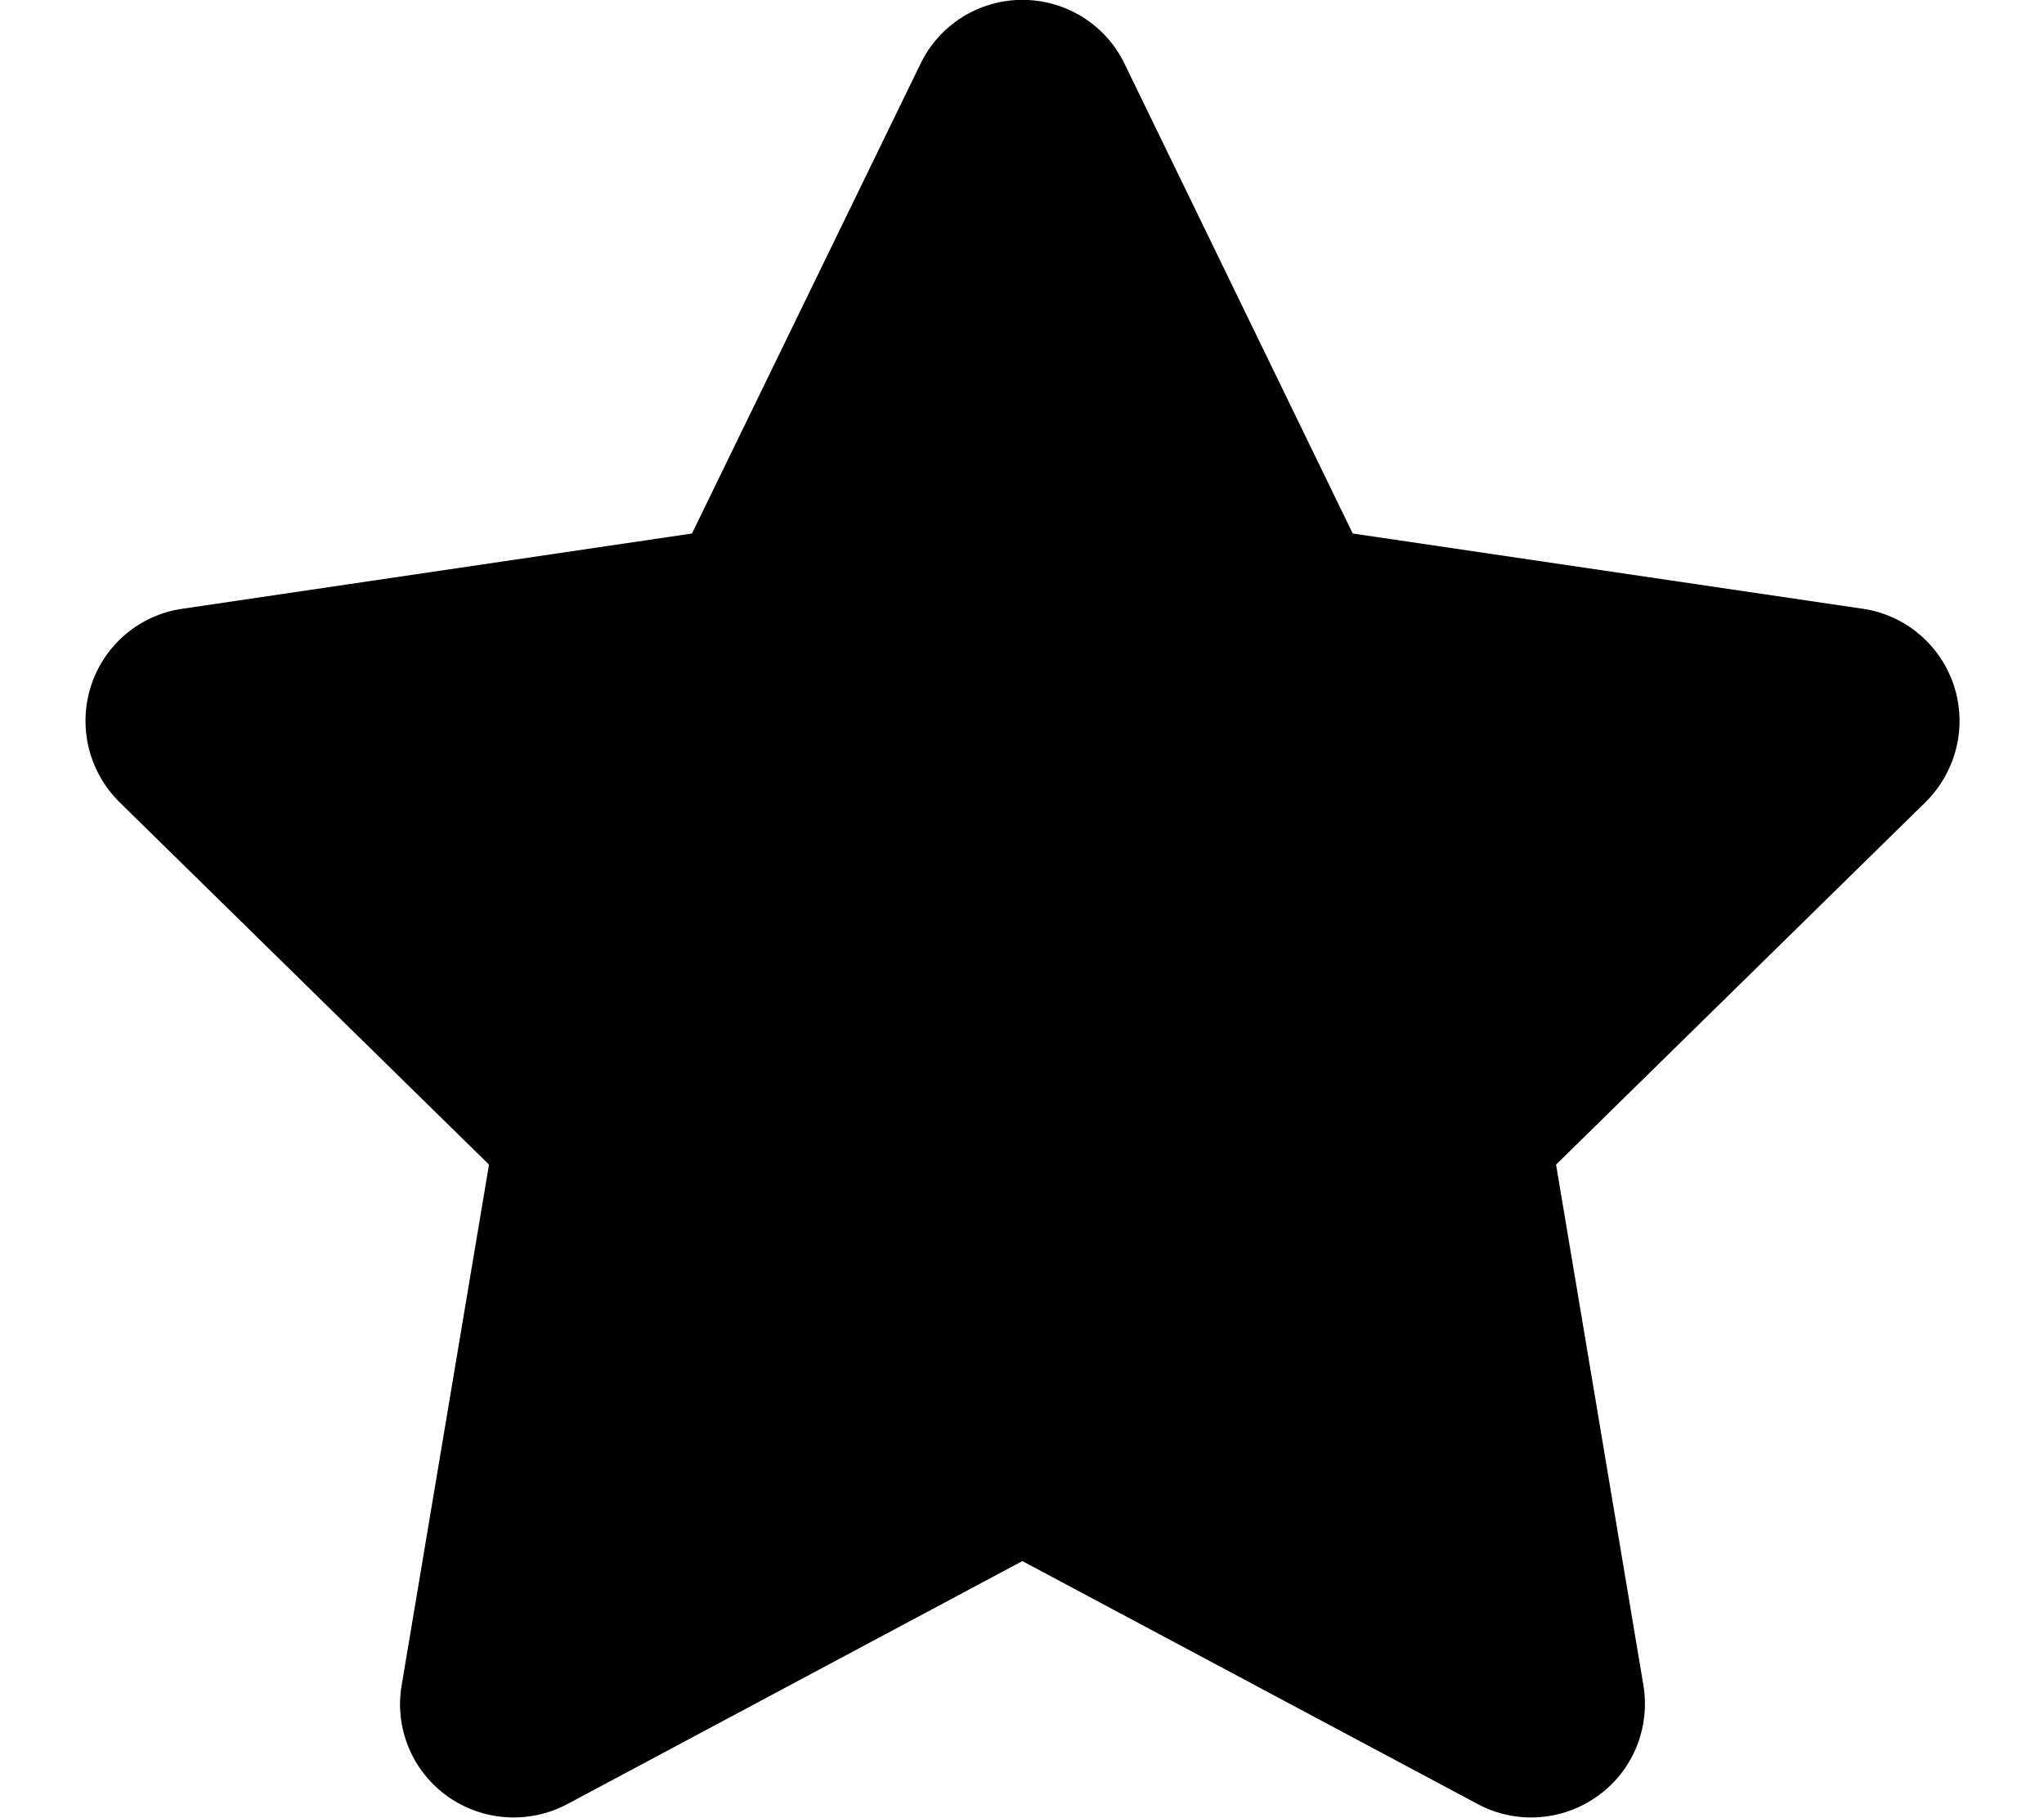
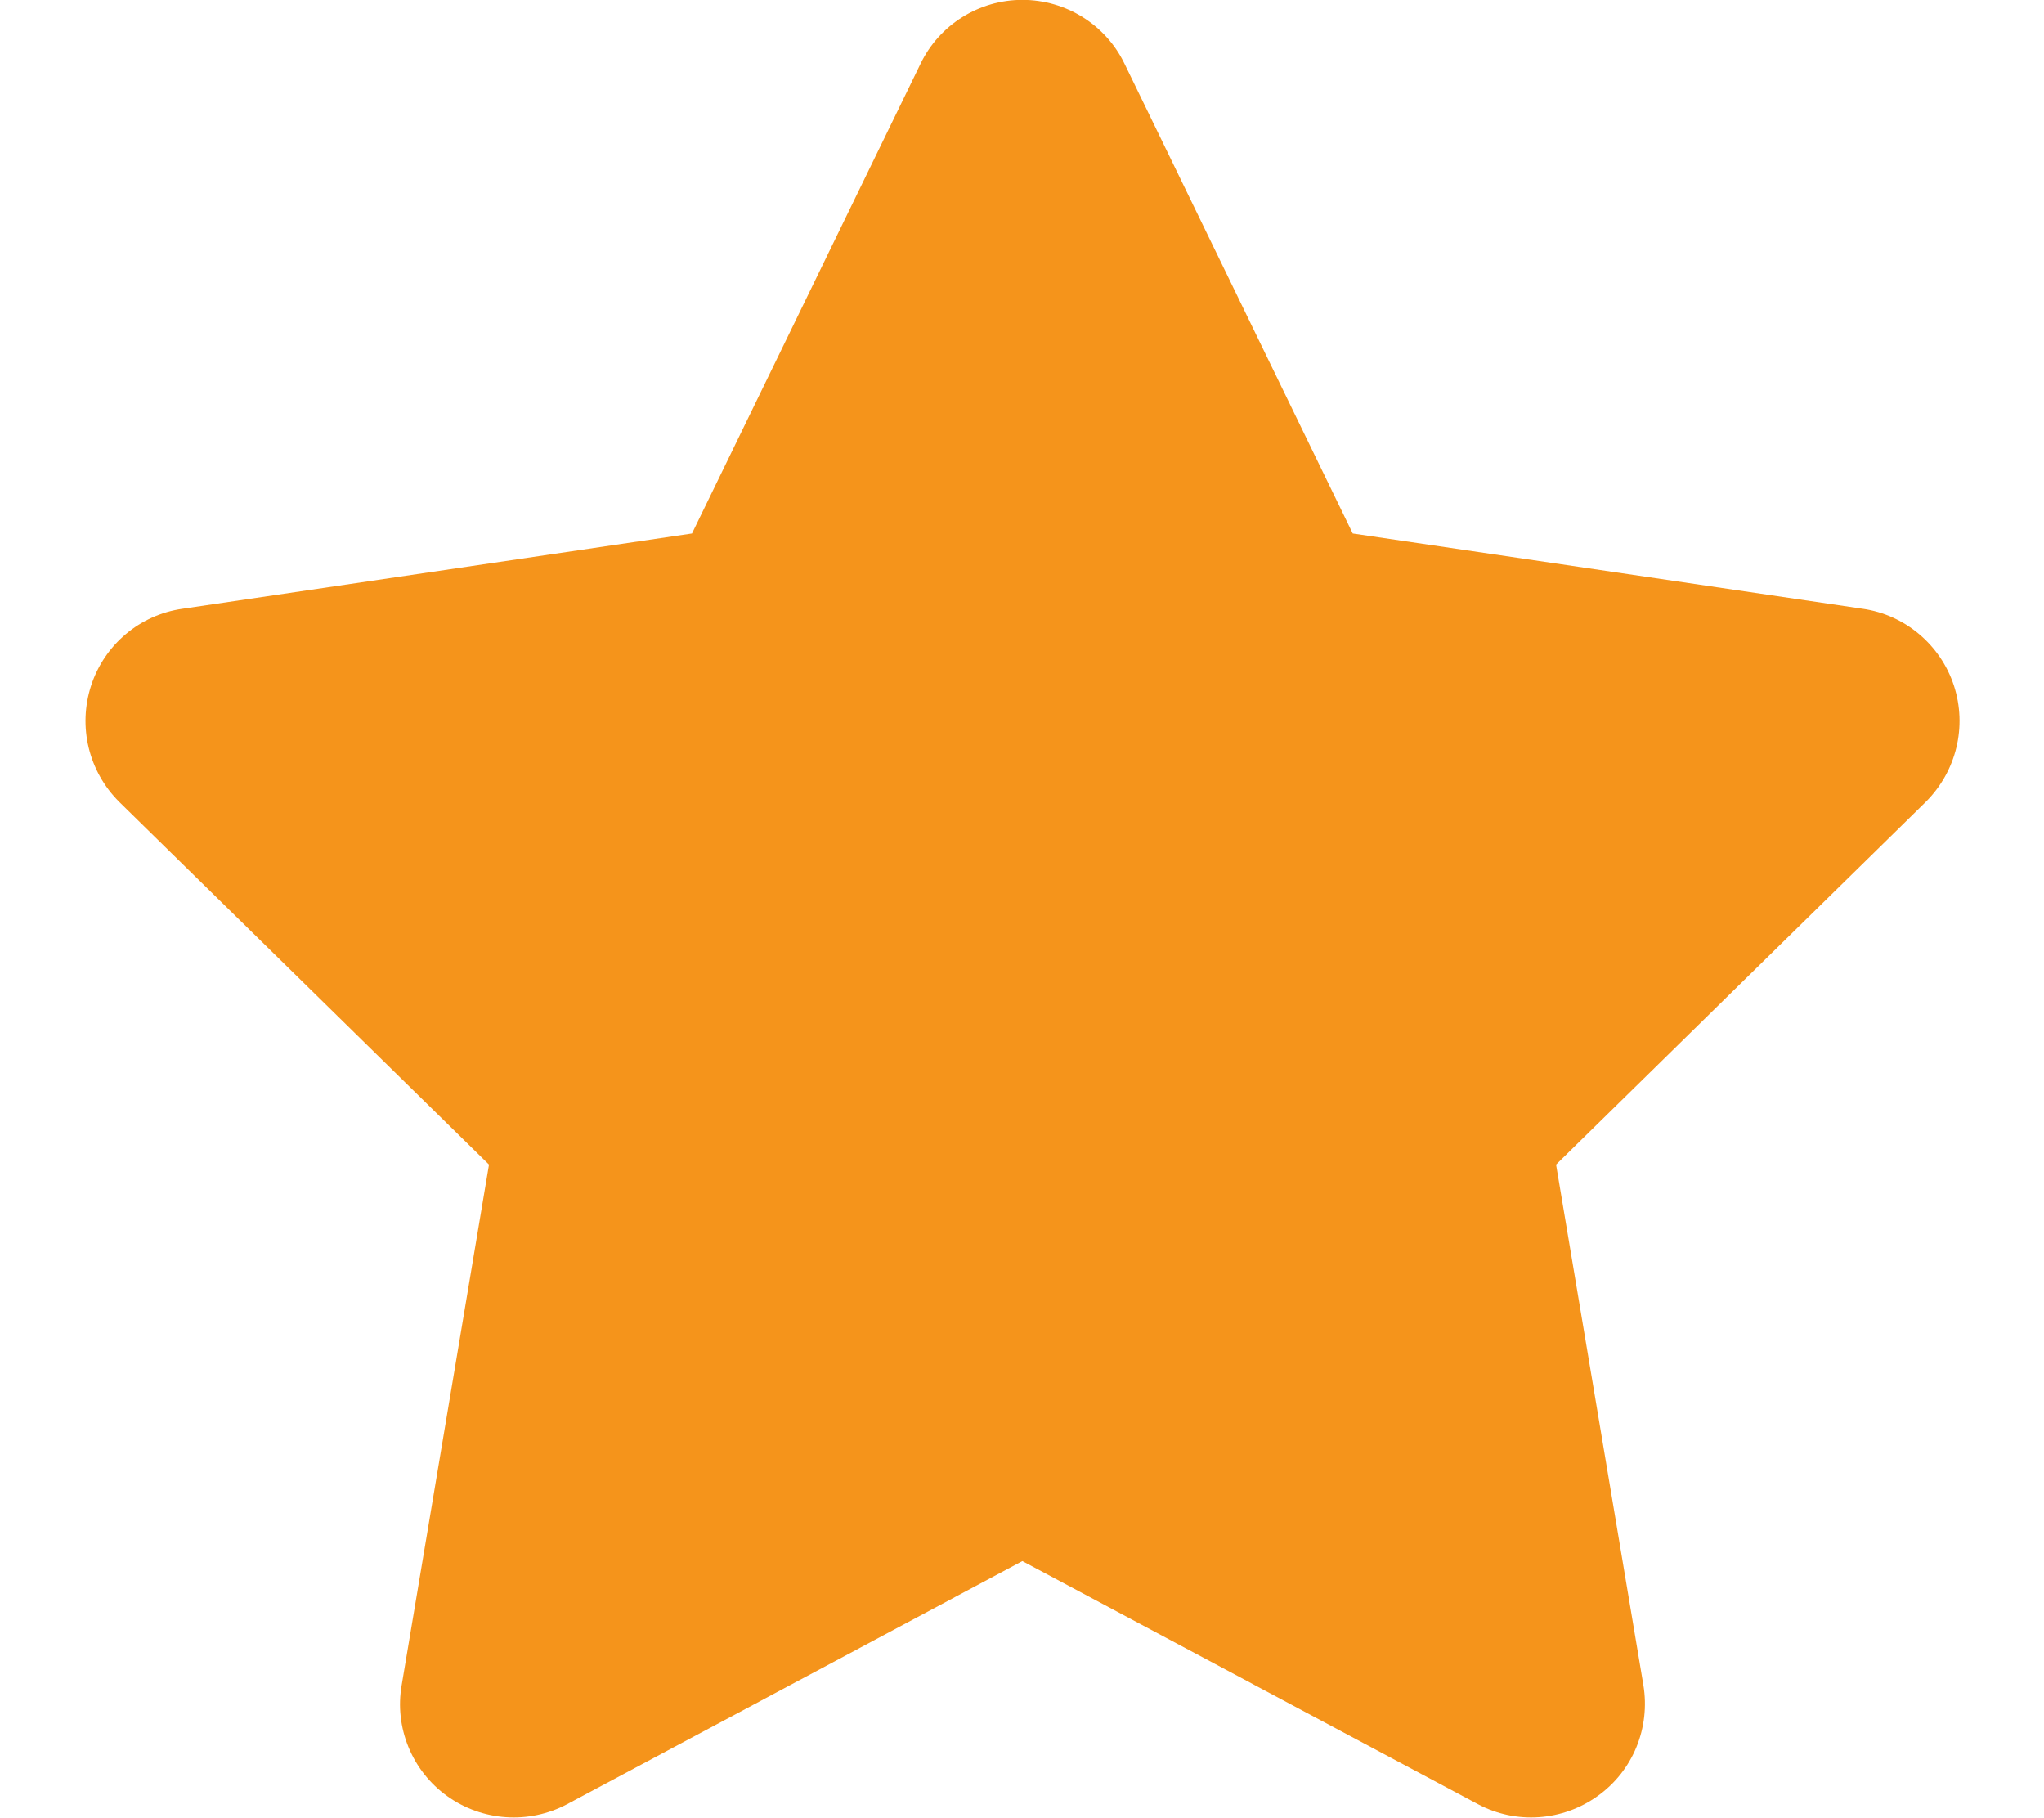
<svg xmlns="http://www.w3.org/2000/svg" viewBox="0 0 576 512">
-   <path d="M381.2 150.3L524.9 171.5C536.8 173.2 546.8 181.6 550.6 193.1C554.4 204.7 551.3 217.3 542.7 225.9L438.5 328.1L463.1 474.7C465.1 486.7 460.2 498.9 450.2 506C440.3 513.1 427.2 514 416.5 508.3L288.1 439.8L159.8 508.3C149 514 135.9 513.1 126 506C116.1 498.9 111.1 486.7 113.2 474.7L137.8 328.1L33.58 225.9C24.97 217.3 21.91 204.7 25.69 193.1C29.46 181.6 39.43 173.2 51.42 171.5L195 150.3L259.4 17.97C264.7 6.954 275.9-.039 288.1-.039C300.4-.039 311.6 6.954 316.9 17.97L381.2 150.3z" />
+   <path fill="#F5941B" d="M381.2 150.3L524.9 171.5C536.8 173.2 546.8 181.6 550.6 193.1C554.4 204.7 551.3 217.3 542.7 225.9L438.5 328.1L463.1 474.7C465.1 486.7 460.2 498.9 450.2 506C440.3 513.1 427.2 514 416.5 508.3L288.1 439.8L159.8 508.3C149 514 135.9 513.1 126 506C116.1 498.9 111.1 486.7 113.2 474.7L137.8 328.1L33.58 225.9C24.97 217.3 21.91 204.7 25.69 193.1C29.46 181.6 39.43 173.2 51.42 171.5L195 150.3L259.4 17.97C264.7 6.954 275.9-.039 288.1-.039C300.4-.039 311.6 6.954 316.9 17.97L381.2 150.3z" />
</svg>
